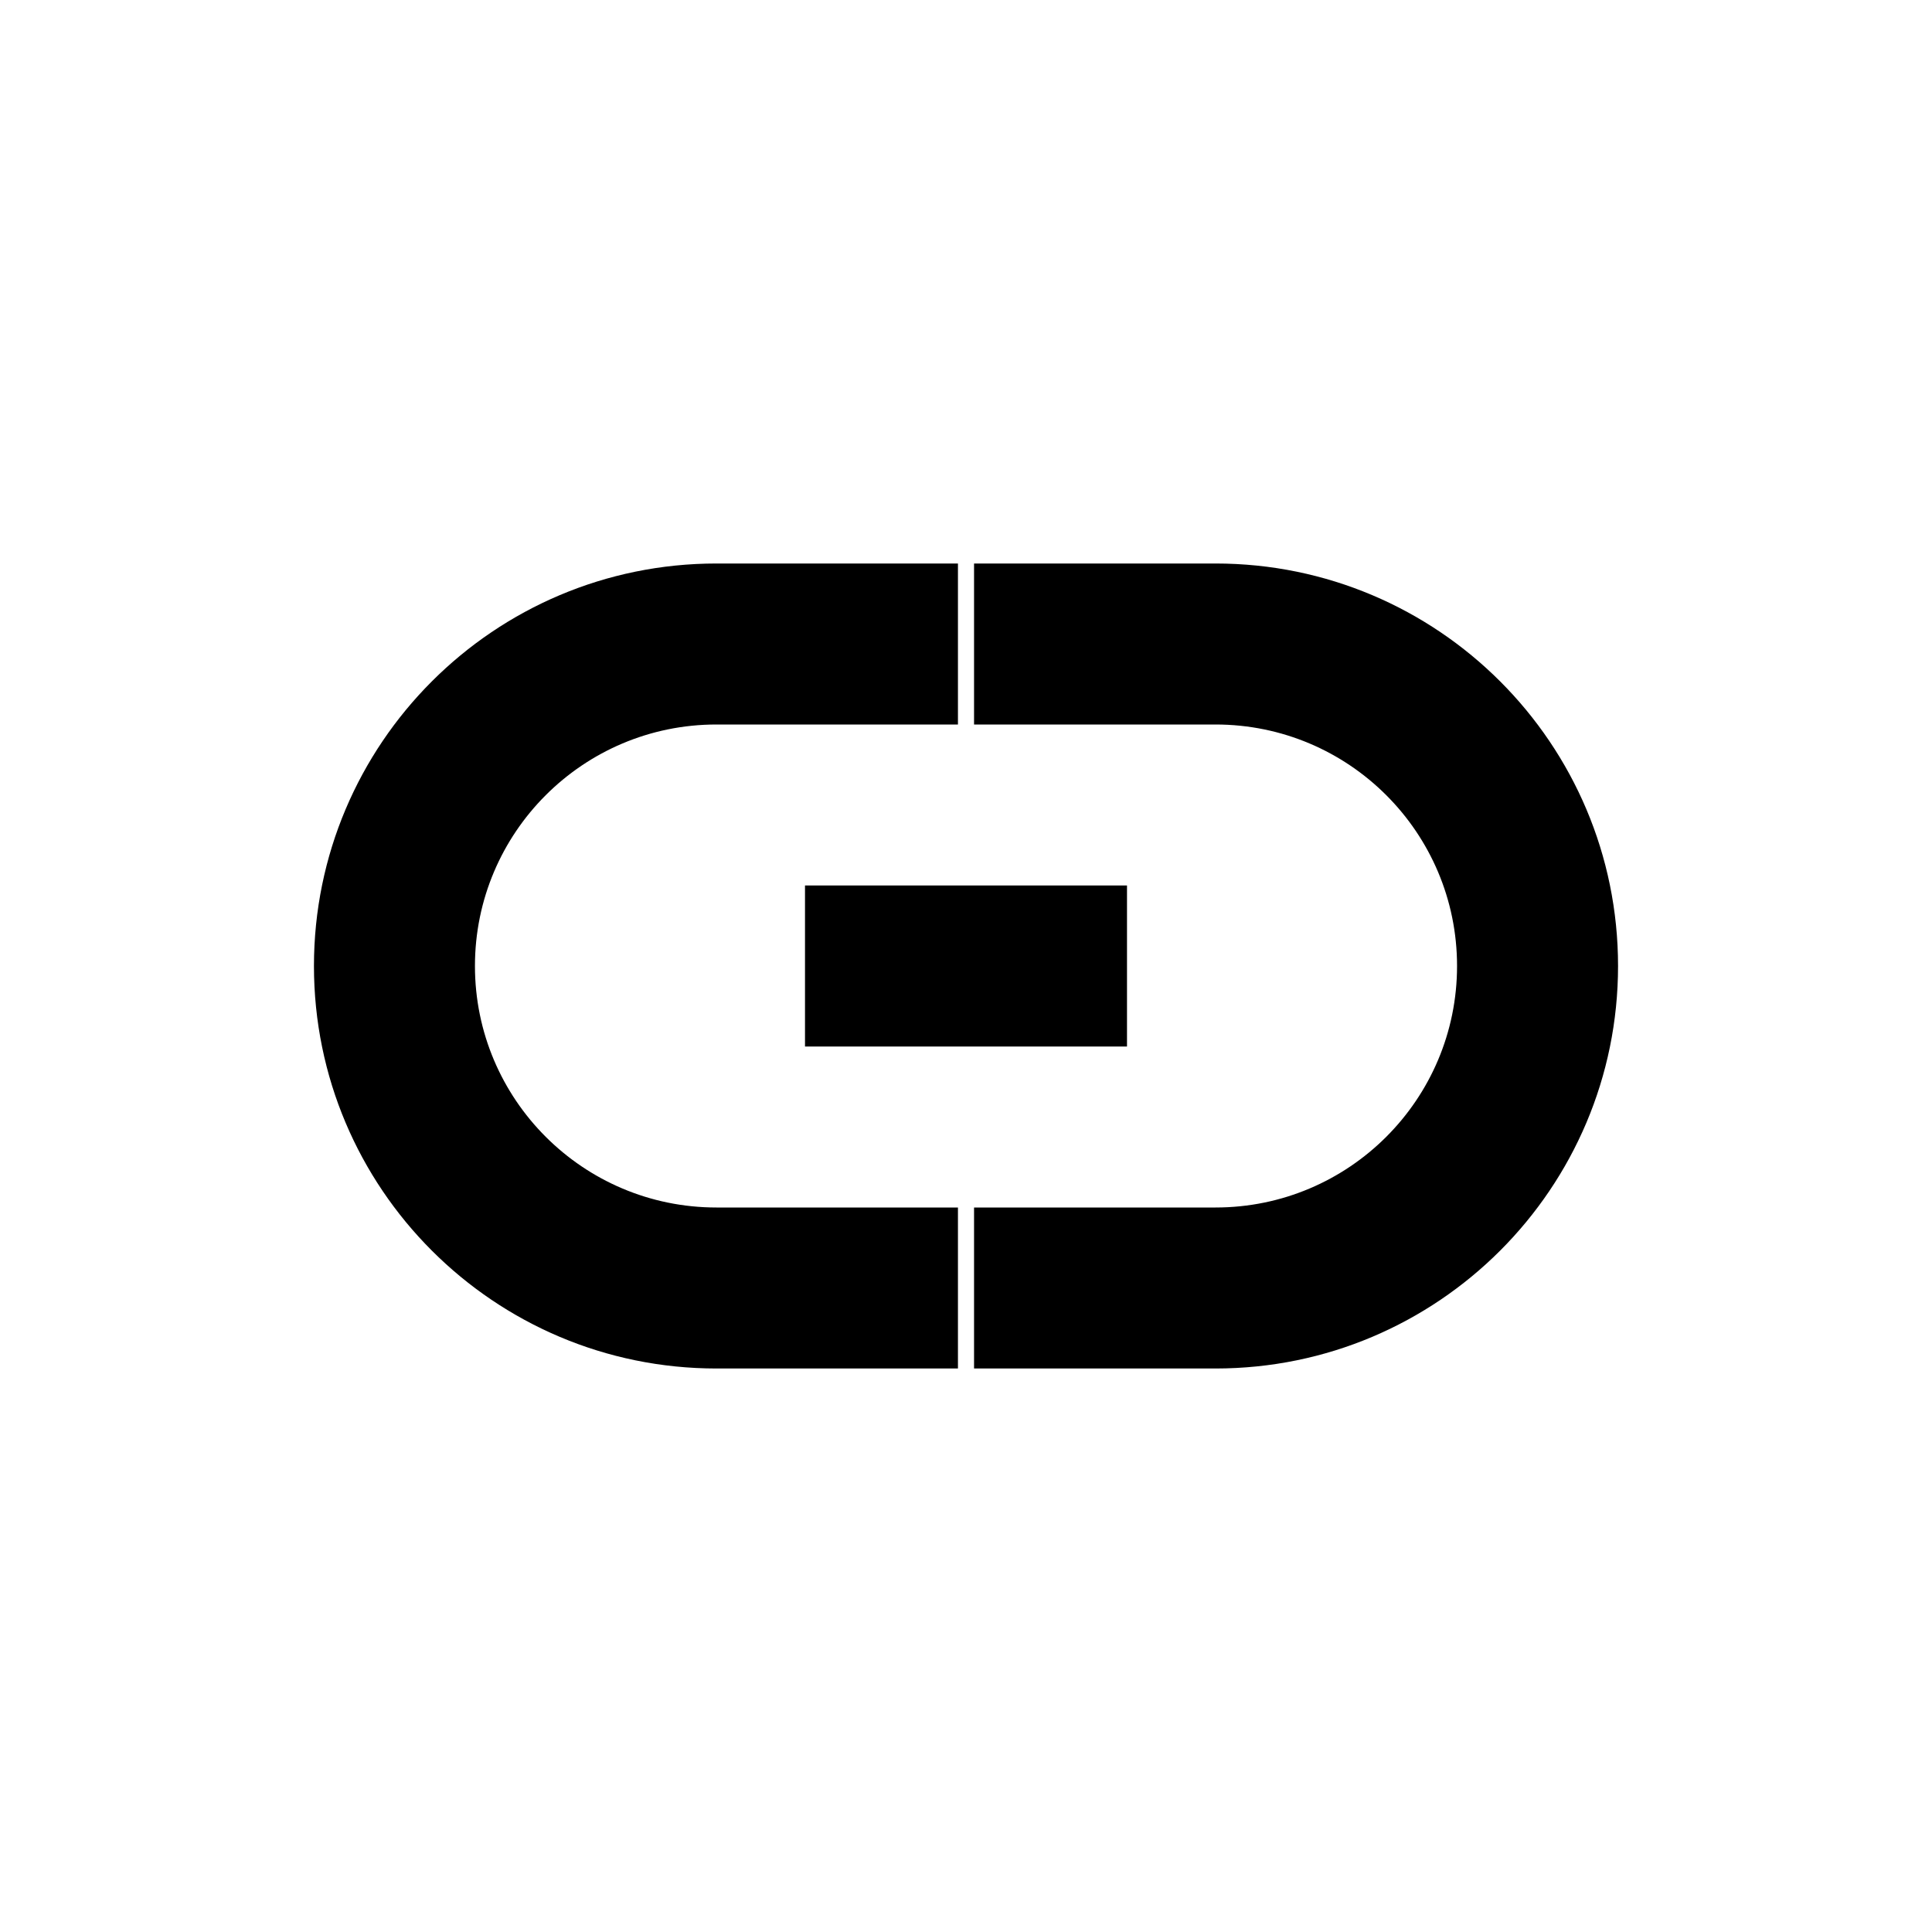
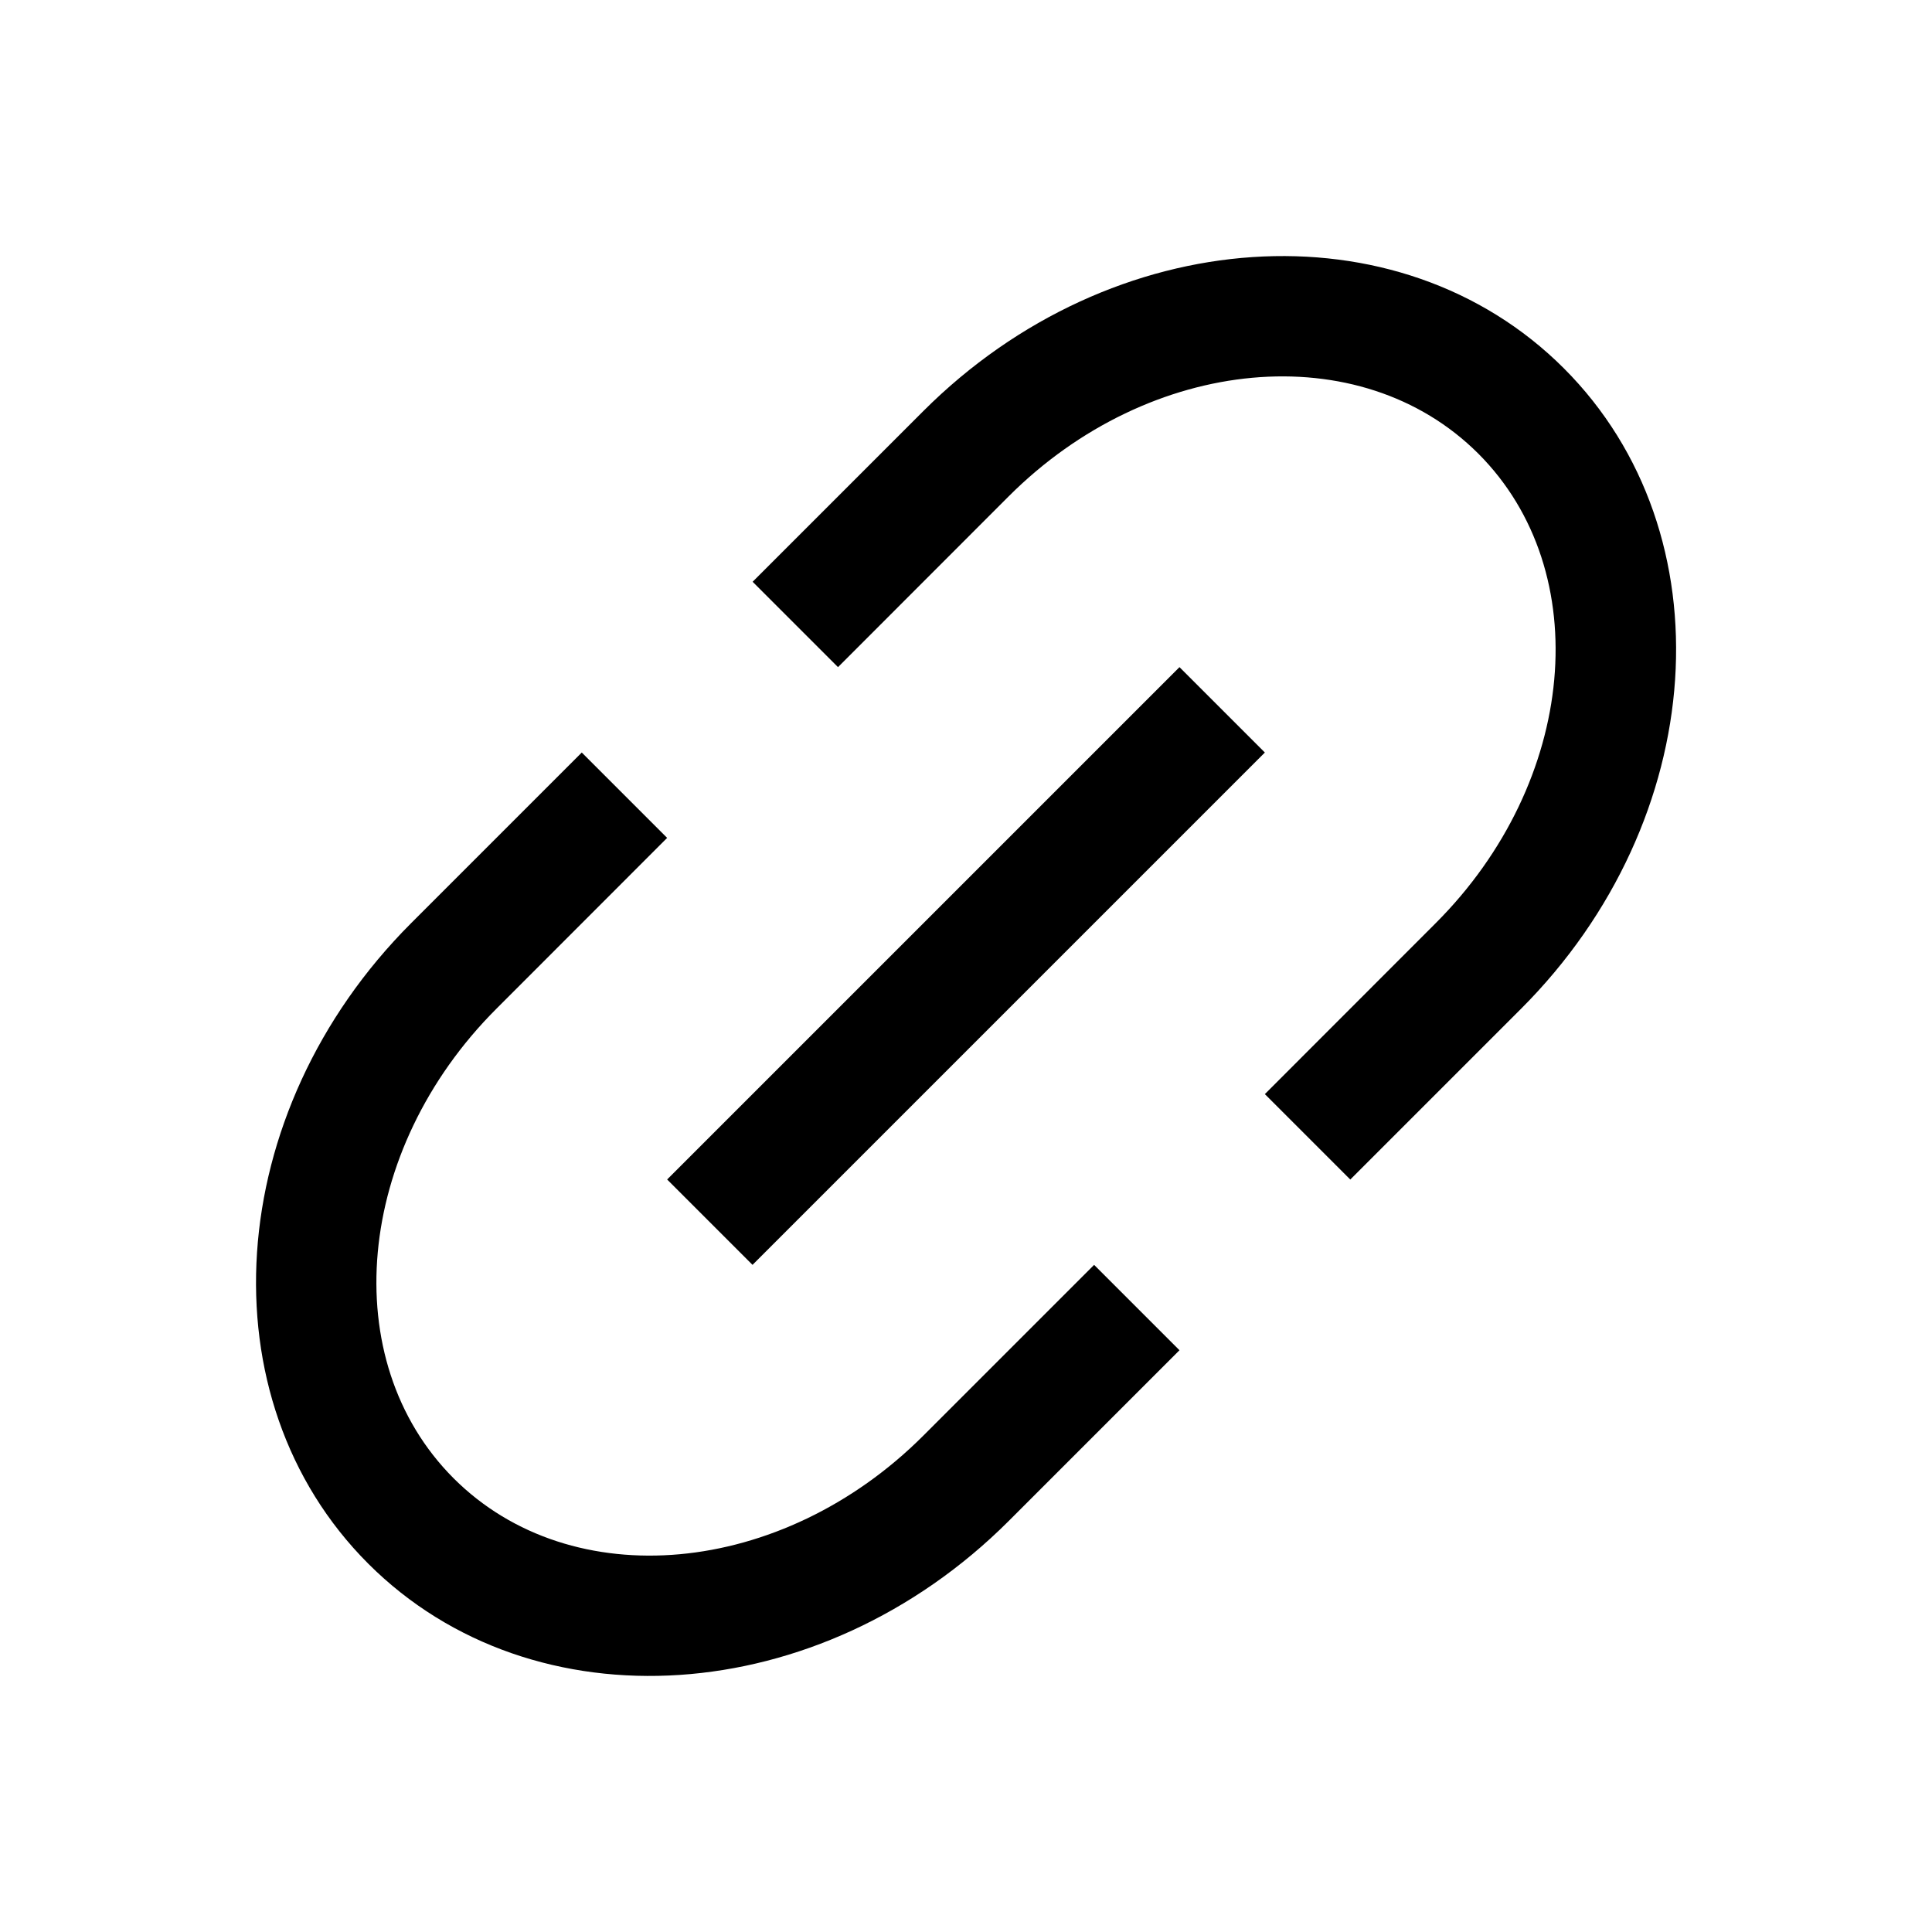
<svg xmlns="http://www.w3.org/2000/svg" width="24" height="24" viewBox="0 0 24 24" fill="currentColor">
-   <path d="M3.9 12a5 5 0 0 1 5-5h3v2h-3a3 3 0 1 0 0 6h3v2h-3a5 5 0 0 1-5-5m6.1 1h4v-2h-4v2m5.1-6h-3v2h3a3 3 0 1 1 0 6h-3v2h3a5 5 0 1 0 0-10" />
+   <g transform="scale(0.0234375)">
+     <path fill="currentColor" d="M715.648 625.152 670.4 579.904l90.496-90.56c75.008-74.944 85.12-186.368 22.656-248.896-62.528-62.464-173.952-52.352-248.96 22.656L444.16 353.6l-45.248-45.248 90.496-90.496c100.032-99.968 251.968-110.08 339.456-22.656 87.488 87.488 77.312 239.424-22.656 339.456l-90.496 90.496zm-90.496 90.496-90.496 90.496C434.624 906.112 282.688 916.224 195.2 828.8c-87.488-87.488-77.312-239.424 22.656-339.456l90.496-90.496 45.248 45.248-90.496 90.56c-75.008 74.944-85.12 186.368-22.656 248.896 62.528 62.464 173.952 52.352 248.96-22.656l90.496-90.496zm0-362.048 45.248 45.248L398.848 670.4 353.6 625.152z" />
+   </g>
</svg>
